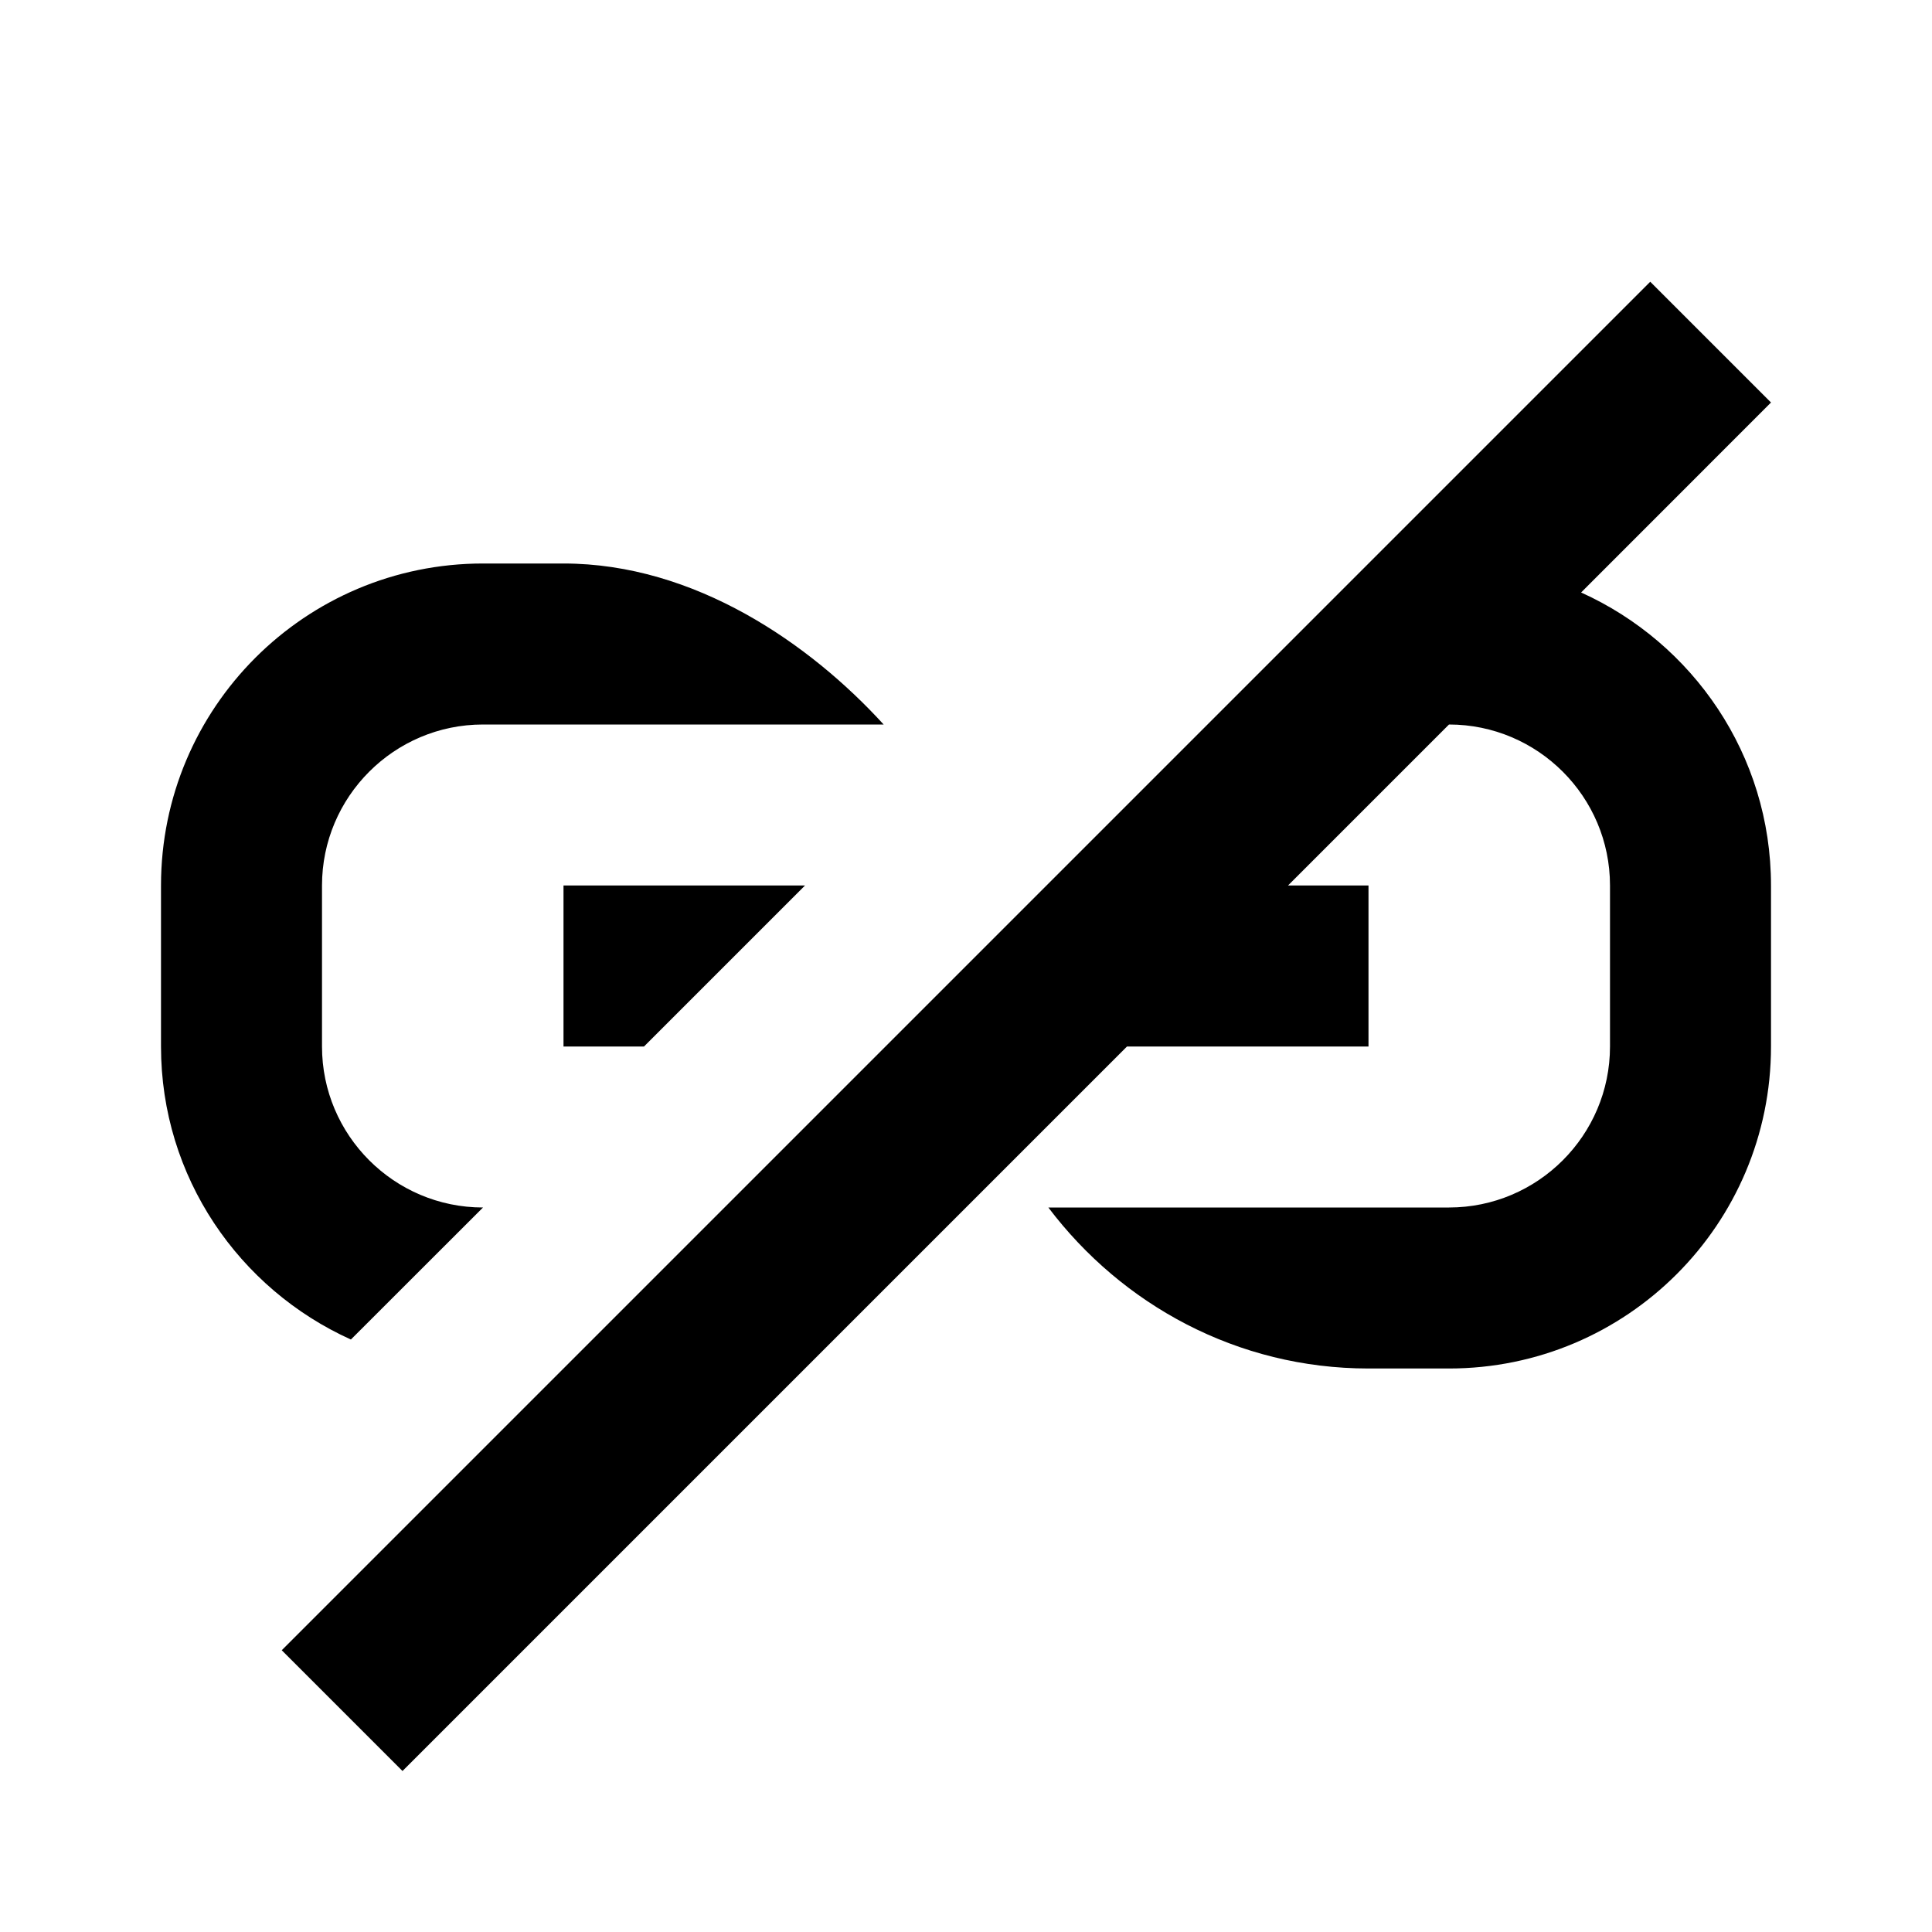
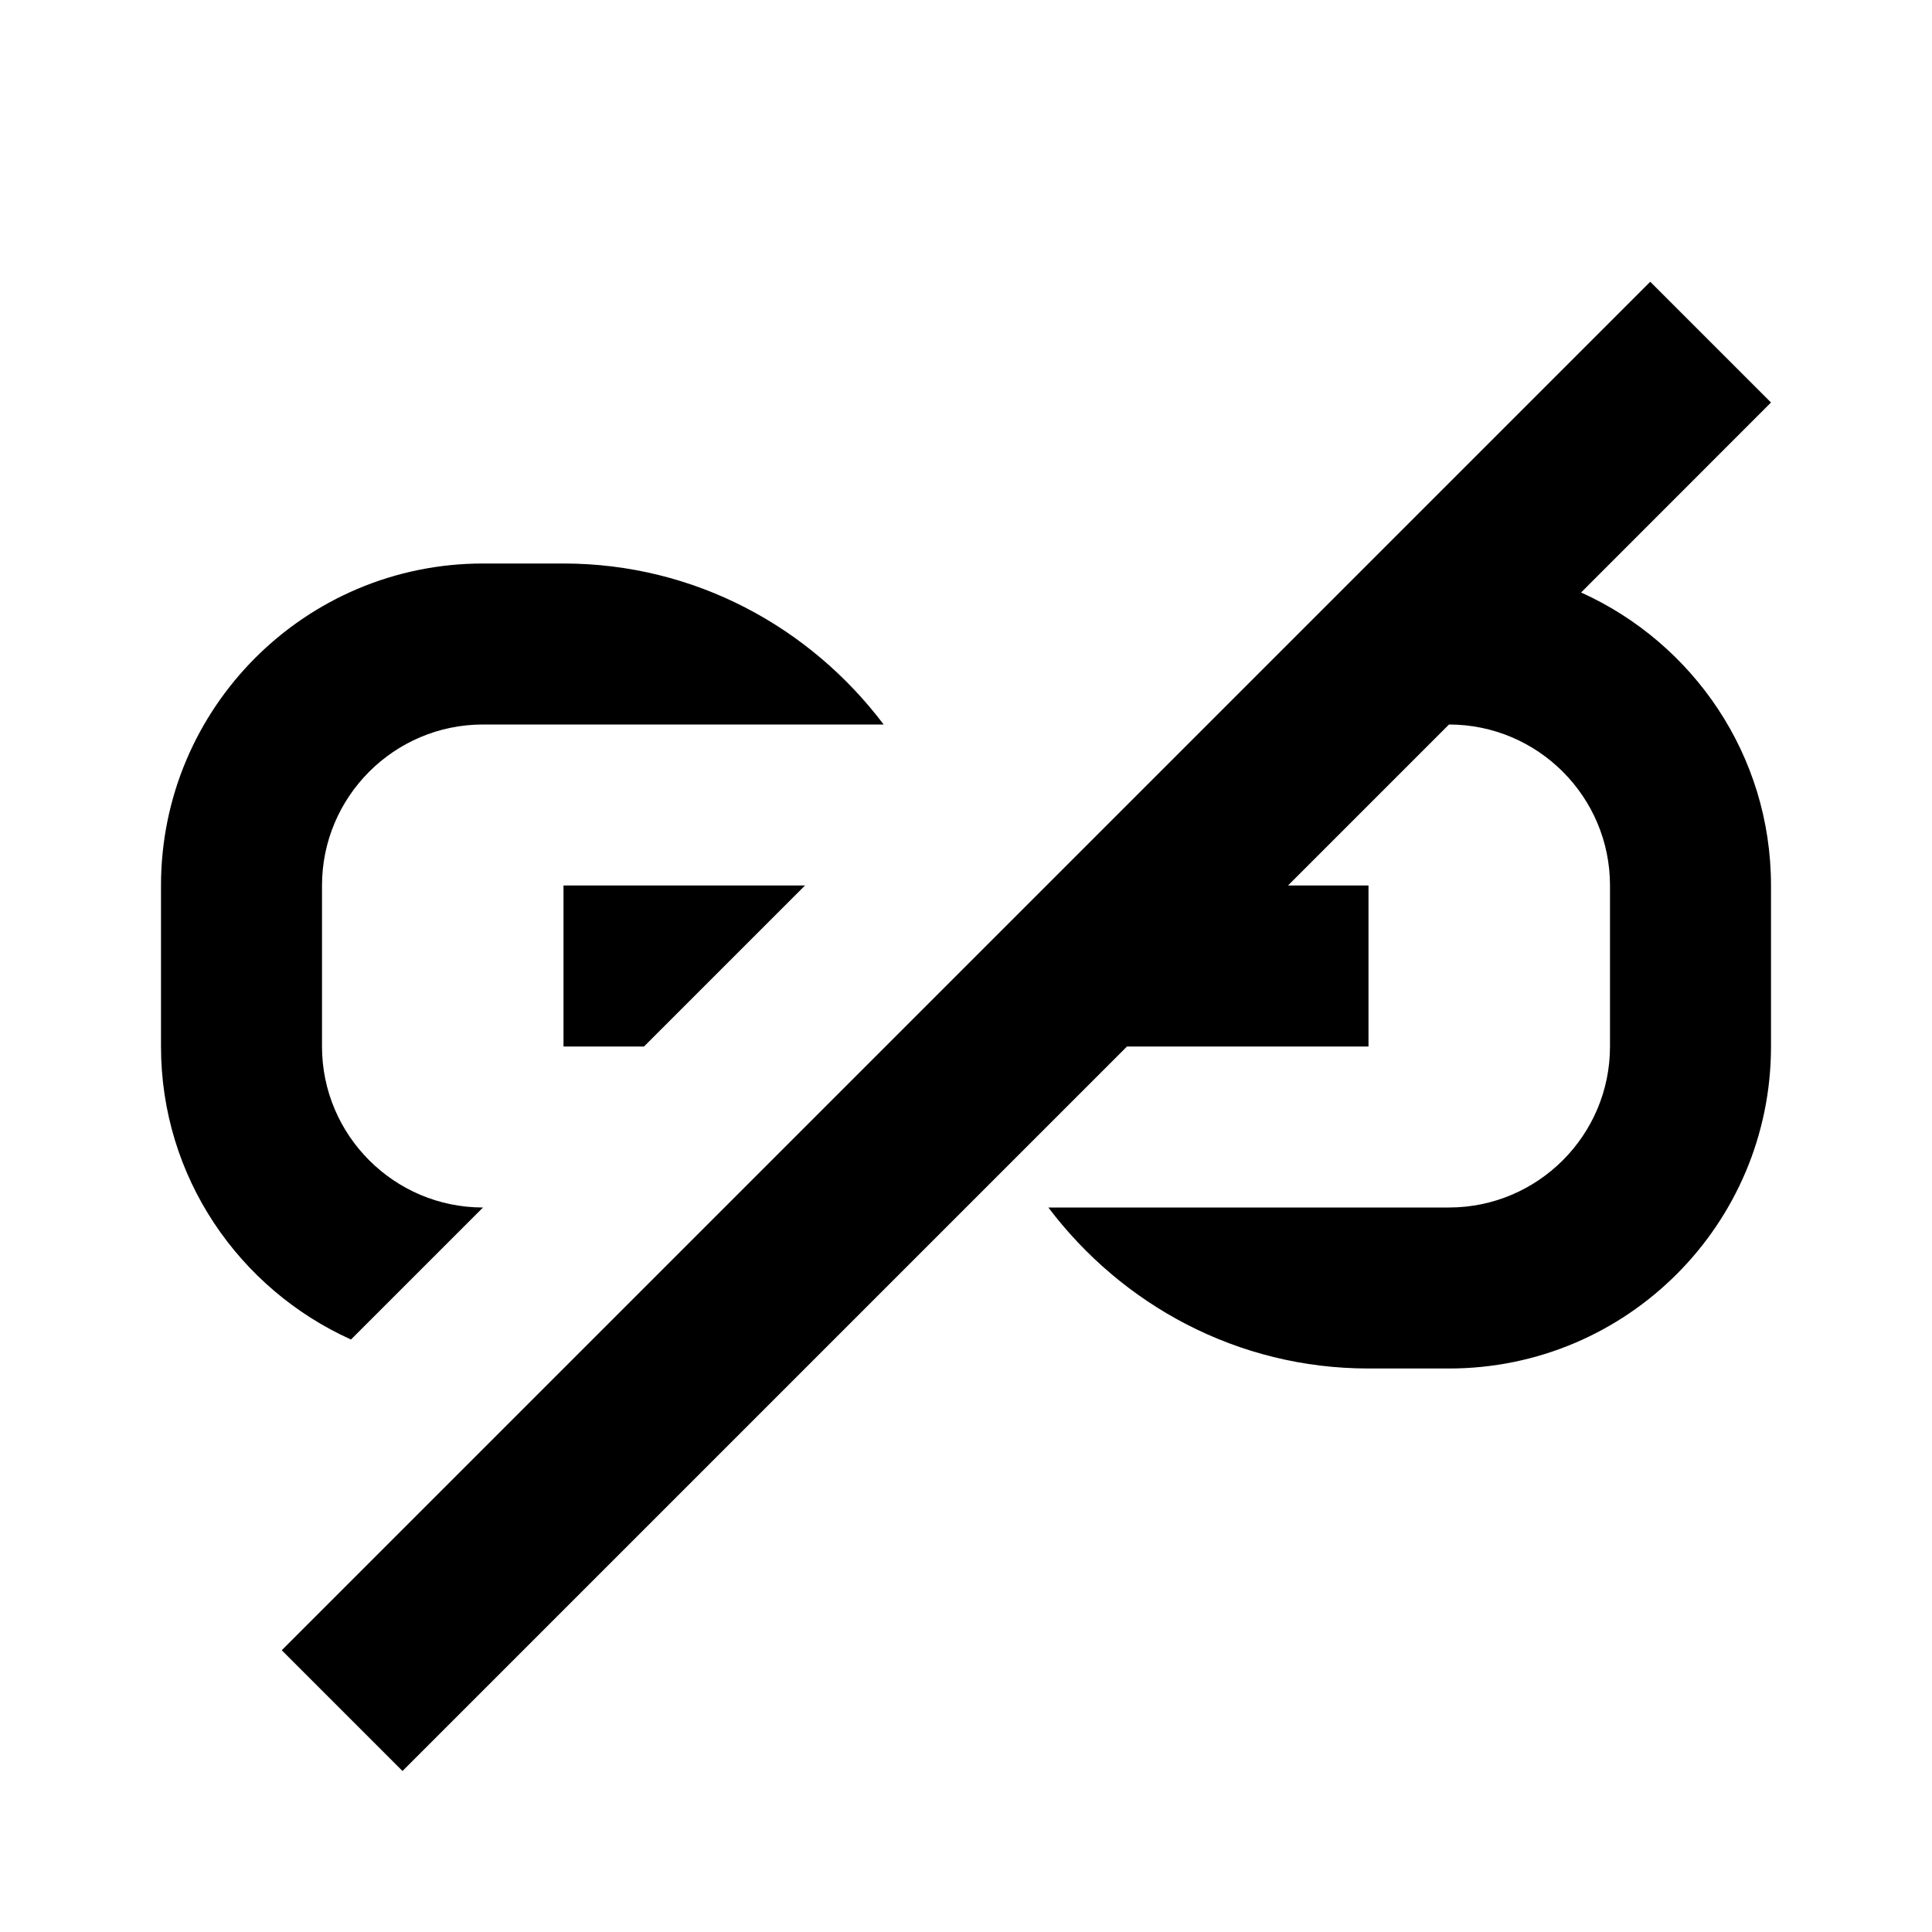
<svg xmlns="http://www.w3.org/2000/svg" version="1.1" x="0px" y="0px" viewBox="0 0 24 24" style="enable-background:new 0 0 24 24;" xml:space="preserve">
  <g id="link-break">
-     <path d="M4.359,16.64C2.971,16.013,2,14.623,2,13v-2c0-2.209,1.791-4,4-4h1c1.631,0,3.065,1,3.977,2H7H6c-1.103,0-2,0.897-2,2v2   c0,1.103,0.897,2,2,2L4.359,16.64z M7,13h1l2-2H7V13z M19.641,7.36L22,5l-1.5-1.5L17,7l-2,2l-2,2l-2,2l-2,2l-2,2l-3.5,3.5L5,22l9-9   h3v-2h-1l2-2c1.103,0,2,0.897,2,2v2c0,1.103-0.897,2-2,2h-1h-3.977c0.913,1.208,2.347,2,3.977,2h1c2.209,0,4-1.791,4-4v-2   C22,9.377,21.029,7.987,19.641,7.36z" />
+     <path d="M10,11l-2,2H7v-2H10z M19.641,7.36L22,5l-1.5-1.5l-17,17L5,22l9-9h3v-2h-1l2-2c1.103,0,2,0.897,2,2v2c0,1.103-0.897,2-2,2   h-1h-3.977c0.913,1.208,2.347,2,3.977,2h1c2.209,0,4-1.791,4-4v-2C22,9.377,21.029,7.987,19.641,7.36z M4.36,16.64L6,15   c-1.103,0-2-0.897-2-2v-2c0-1.103,0.897-2,2-2h1h3.977C10.065,7.792,8.631,7,7,7H6c-2.209,0-4,1.791-4,4v2   C2,14.623,2.971,16.013,4.36,16.64z" />
  </g>
  <g id="Layer_1">
</g>
</svg>
